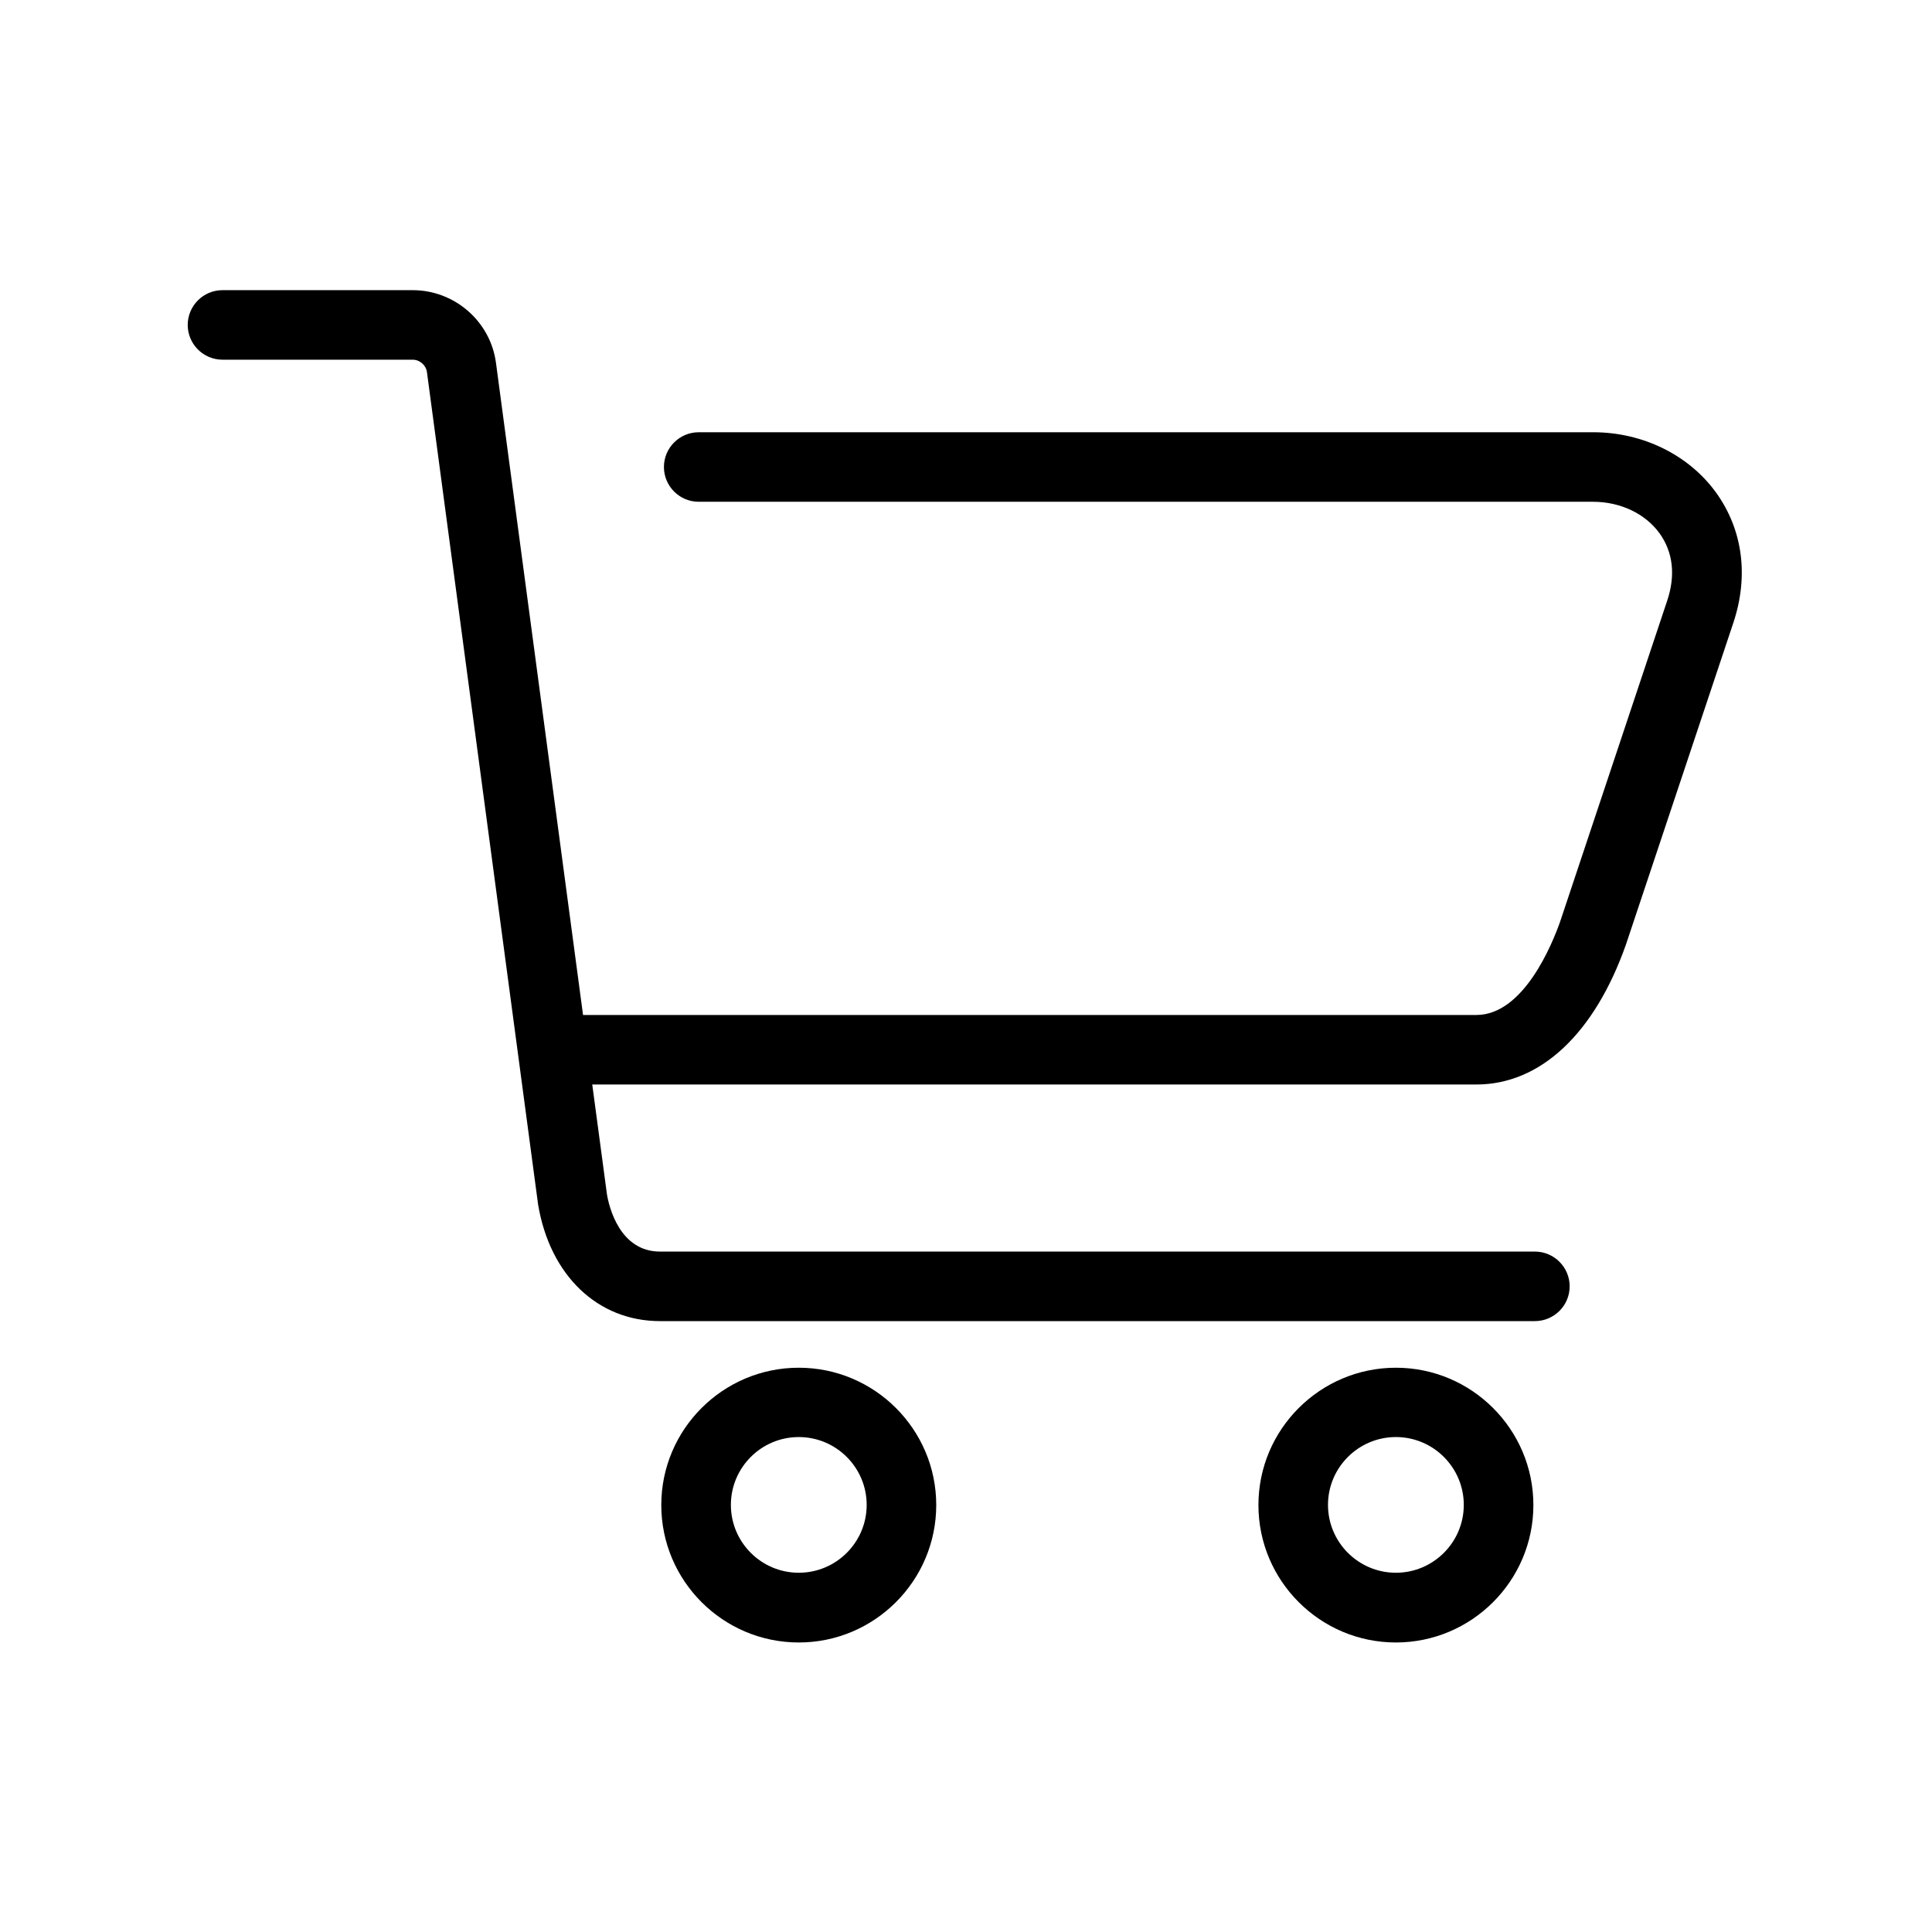
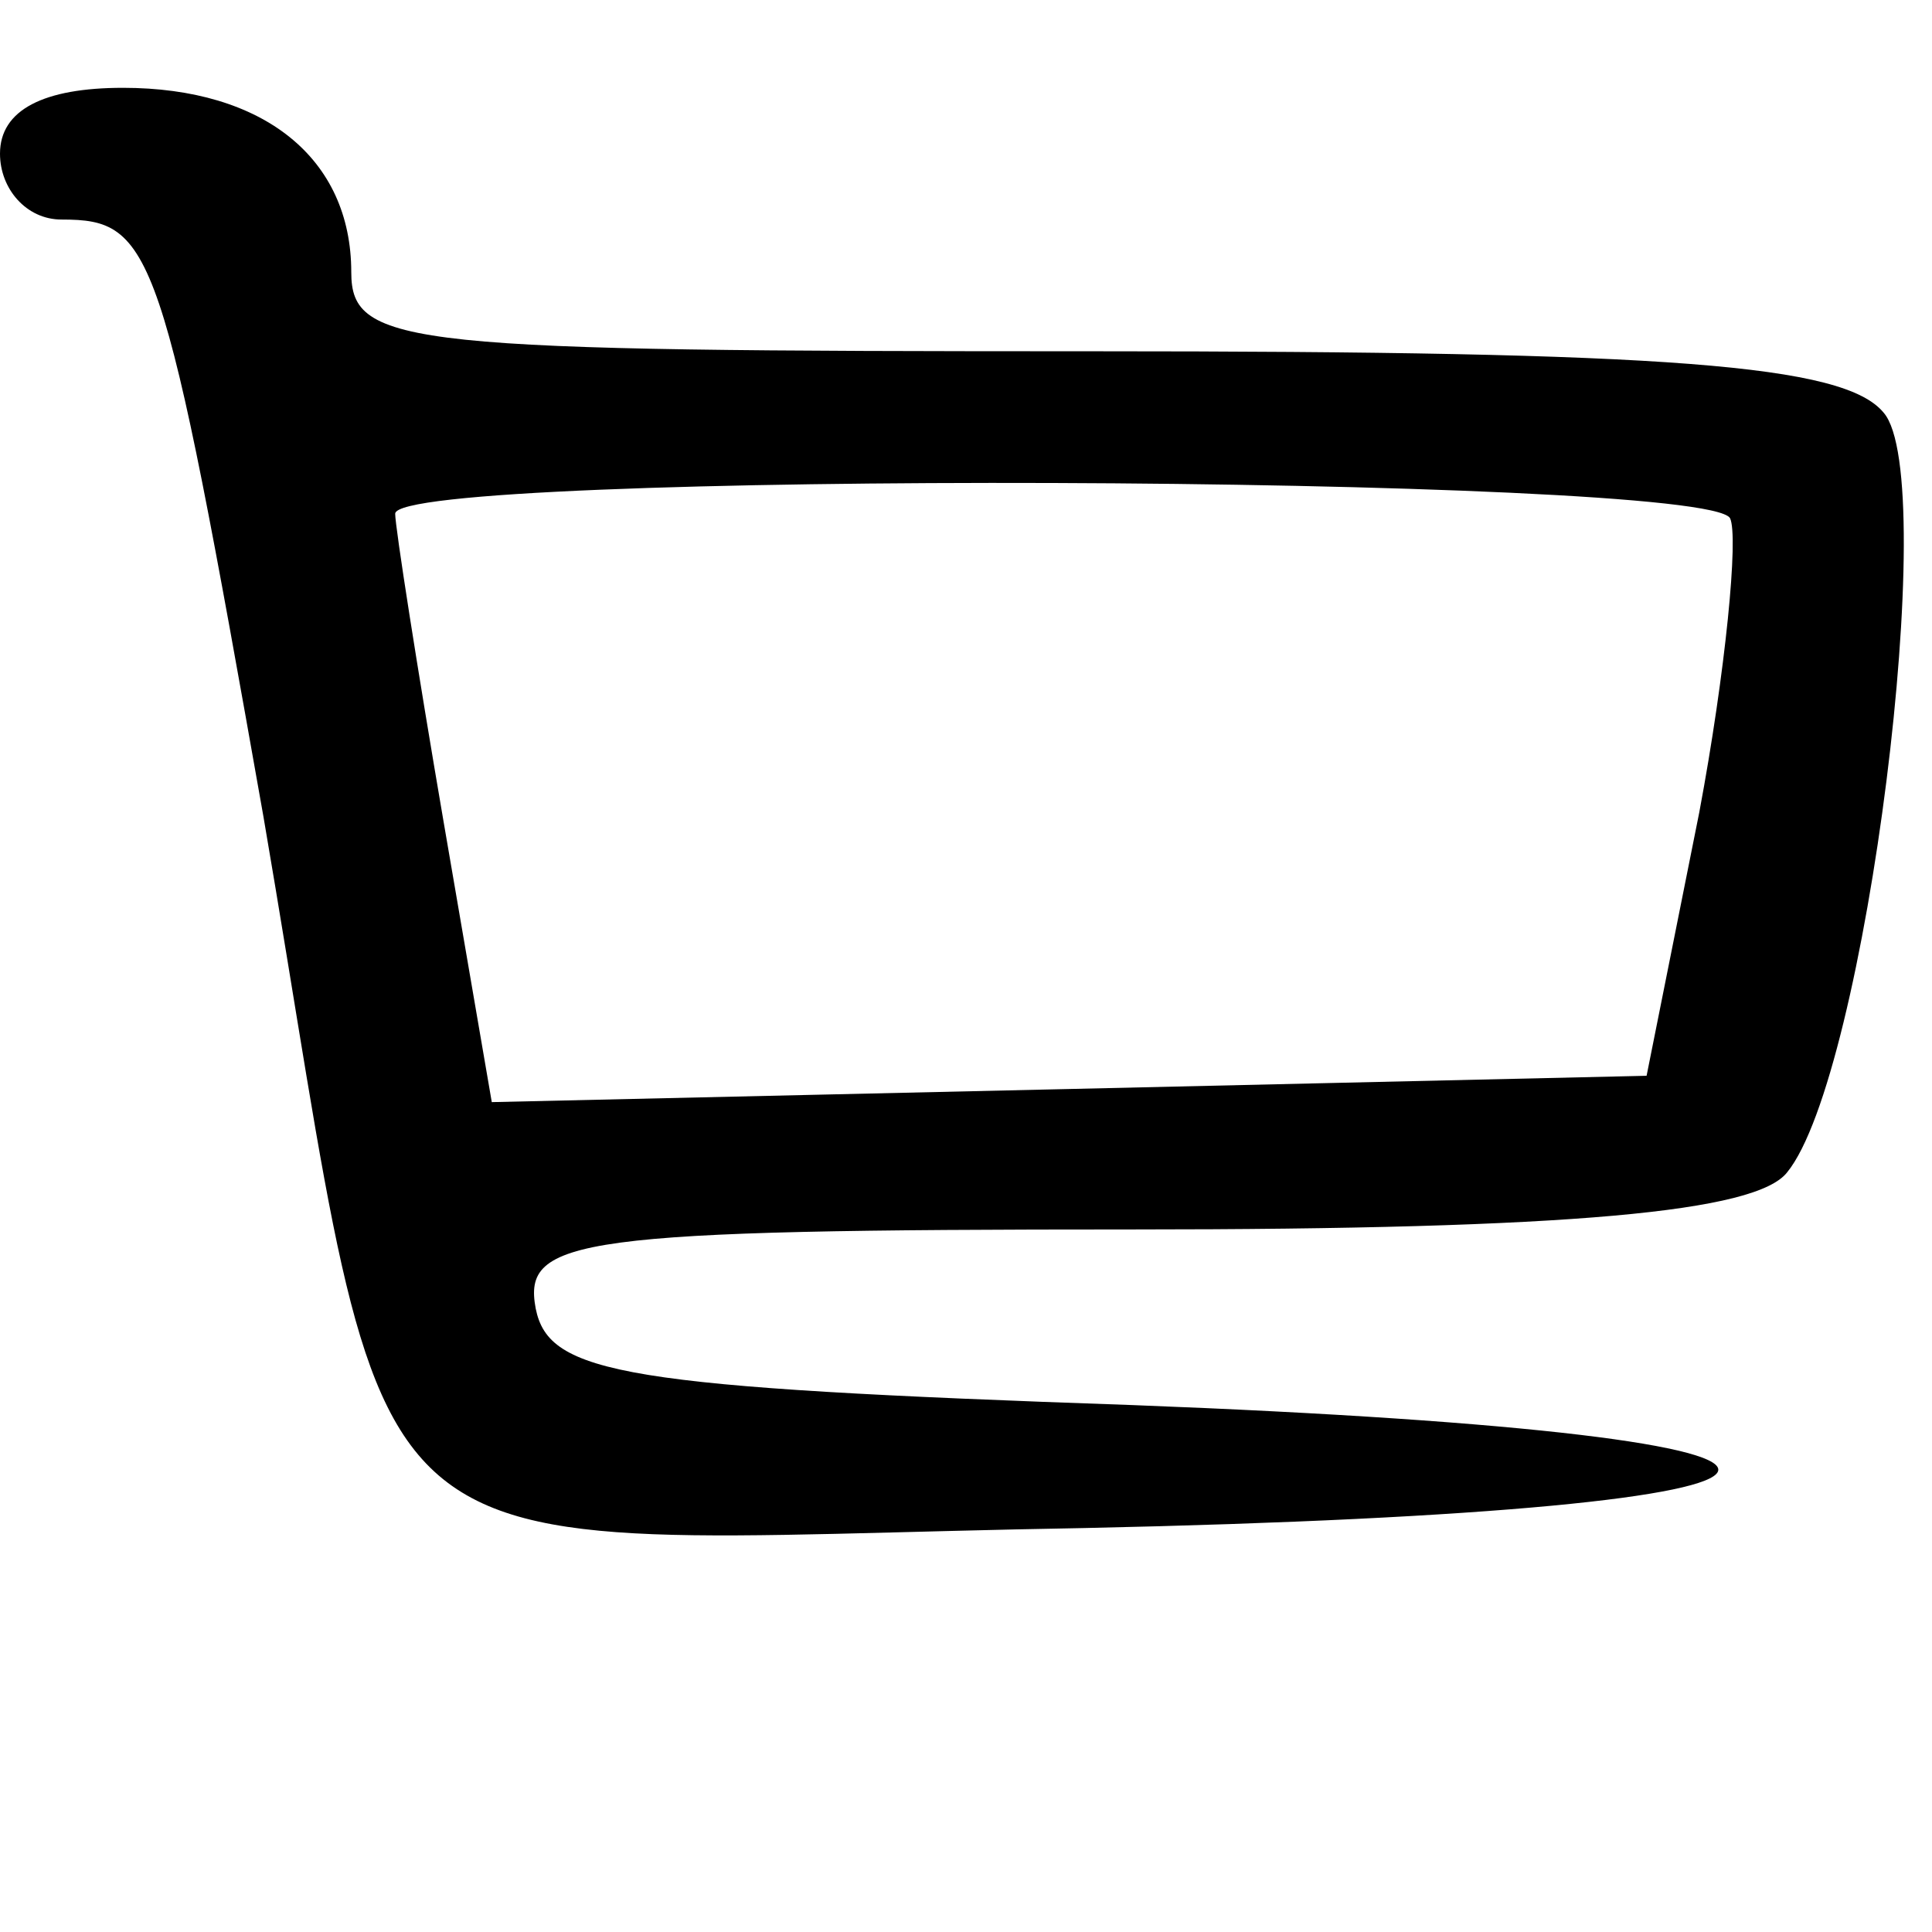
- <svg xmlns="http://www.w3.org/2000/svg" t="1592644433865" class="icon" viewBox="0 0 1024 1024" version="1.1" p-id="12290" width="48" height="48">
-   <defs>
-     <style type="text/css" />
-   </defs>
-   <path d="M909.613 261.164c-14.454-20.019-38.883-32.066-65.201-32.066H370.338c-10.167 0-18.443 8.259-18.443 18.417 0 10.168 8.277 18.435 18.443 18.435h473.987c14.54 0 27.7 6.274 35.277 16.729 7.174 9.966 8.574 22.311 3.989 35.864L826.878 488.56c-4.094 11.549-19.248 49.399-44.359 49.399H309.024l-46.144-345.617c-2.904-22.014-21.943-38.55-44.167-38.55h-100.775c-10.167 0-18.443 8.268-18.443 18.426 0 10.168 8.277 18.427 18.443 18.427h100.775c3.78 0 7.07 2.888 7.577 6.58l58.918 441.22c6.282 37.571 31.585 61.771 64.588 61.771h463.715c10.168 0 18.443-8.259 18.443-18.427s-8.277-18.426-18.443-18.426H349.795c-21.331 0-27.017-23.711-28.103-30.379l-7.786-58.175h468.614c33.896 0 62.699-26.983 79.339-74.395L918.677 330.196c8.278-24.805 5.092-49.312-9.063-69.032zM423.36 724.922c-40.177 0-72.865 32.653-72.865 72.794 0 40.143 32.687 72.831 72.865 72.831s72.865-32.687 72.865-72.831c0-40.14-32.688-72.794-72.865-72.794z m0 108.667c-19.844 0-35.977-16.133-35.977-35.96s16.133-35.96 35.977-35.96 35.995 16.133 35.995 35.96-16.152 35.96-35.995 35.96z m316.498-108.667c-40.177 0-72.865 32.653-72.865 72.794 0 40.143 32.687 72.831 72.865 72.831 40.161 0 72.865-32.687 72.865-72.831 0-40.14-32.704-72.794-72.865-72.794z m0 108.667c-19.844 0-35.995-16.133-35.995-35.96s16.151-35.96 35.995-35.96c19.826 0 35.977 16.133 35.977 35.96s-16.152 35.96-35.977 35.96z" p-id="12291" fill="#000000" />
+ <svg xmlns="http://www.w3.org/2000/svg" version="1.0" width="44pt" height="44pt" viewBox="0 0 44 44" preserveAspectRatio="xMidYMid meet">
+   <g transform="translate(0,44) scale(0.1,-0.1)" fill="#000000" stroke="none">
+     <path d="M0 405 c0 -8 6 -15 14 -15 21 0 23 -6 46 -136 31 -181 13 -165 187 -162 187 4 194 21 11 28 -116 4 -133 7 -136 22 -3 16 9 18 136 18 100 0 142 4 149 13 18 22 35 158 22 173 -9 11 -49 14 -180 14 -156 0 -169 1 -169 18 0 26 -20 42 -52 42 -18 0 -28 -5 -28 -15z m394 -83 c2 -4 -1 -35 -7 -67 l-12 -60 -131 -3 -132 -3 -11 64 c-6 35 -11 67 -11 70 0 10 298 9 304 -1z" />
+   </g>
</svg>
